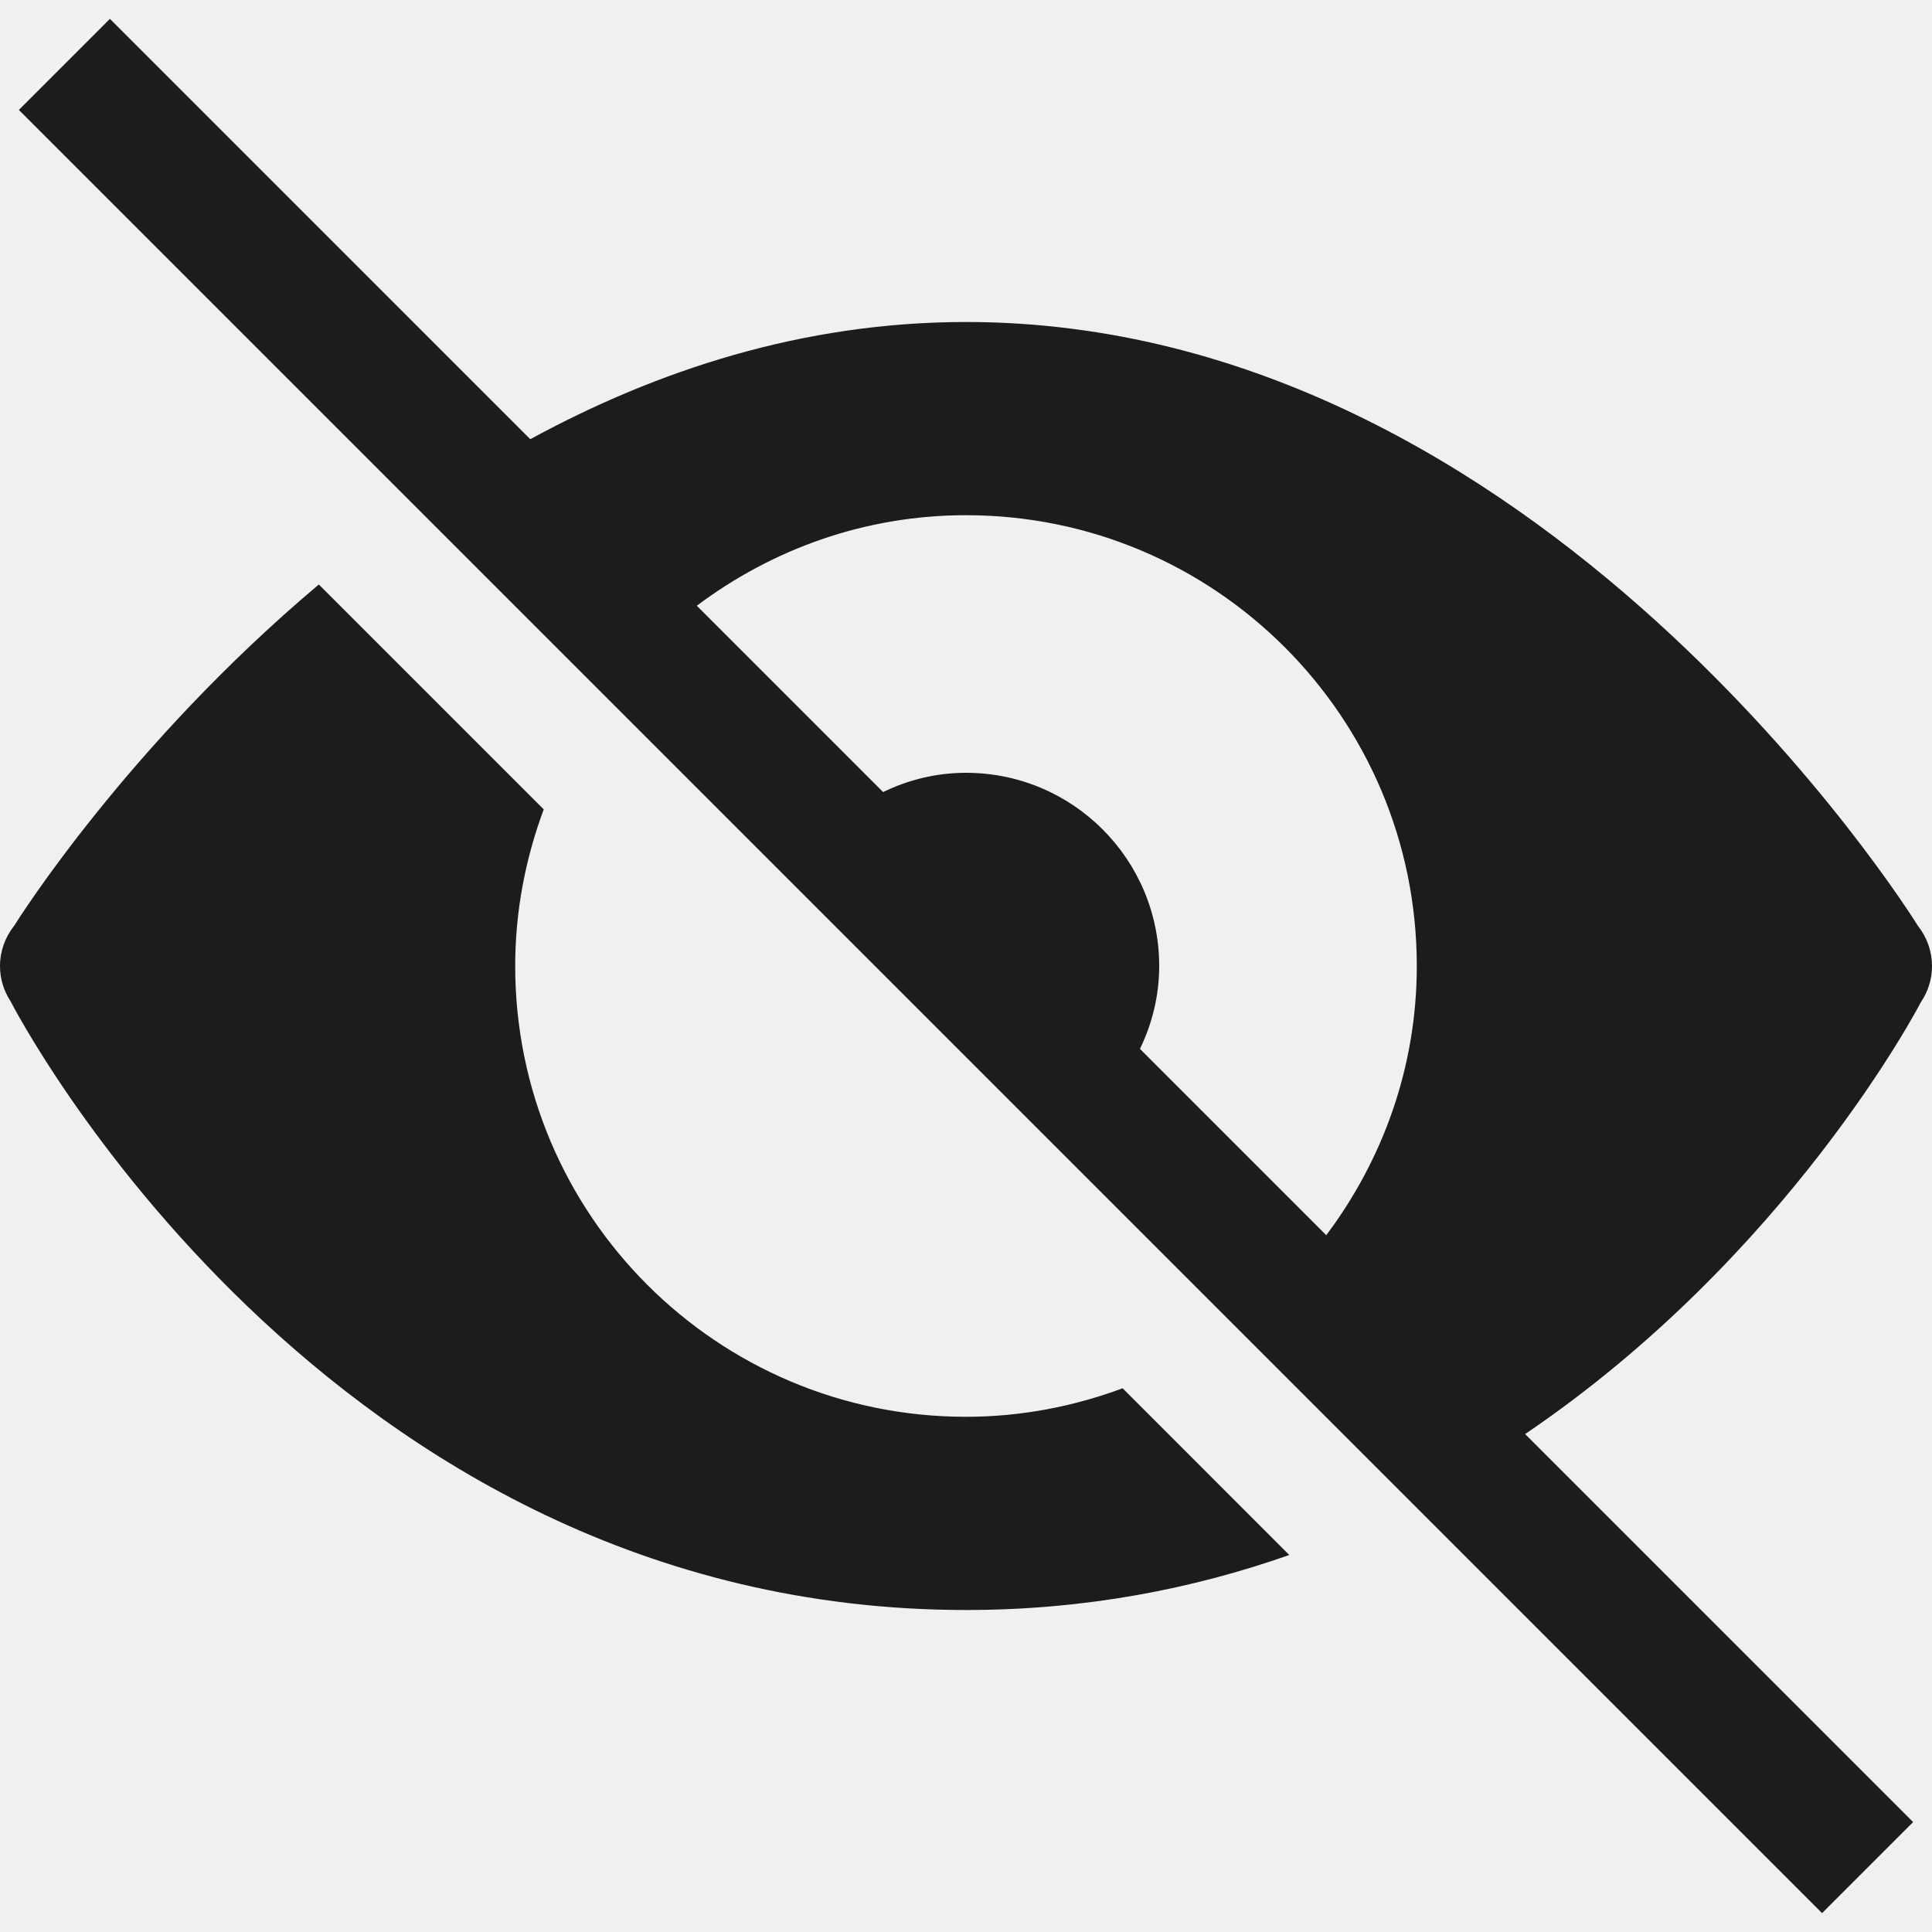
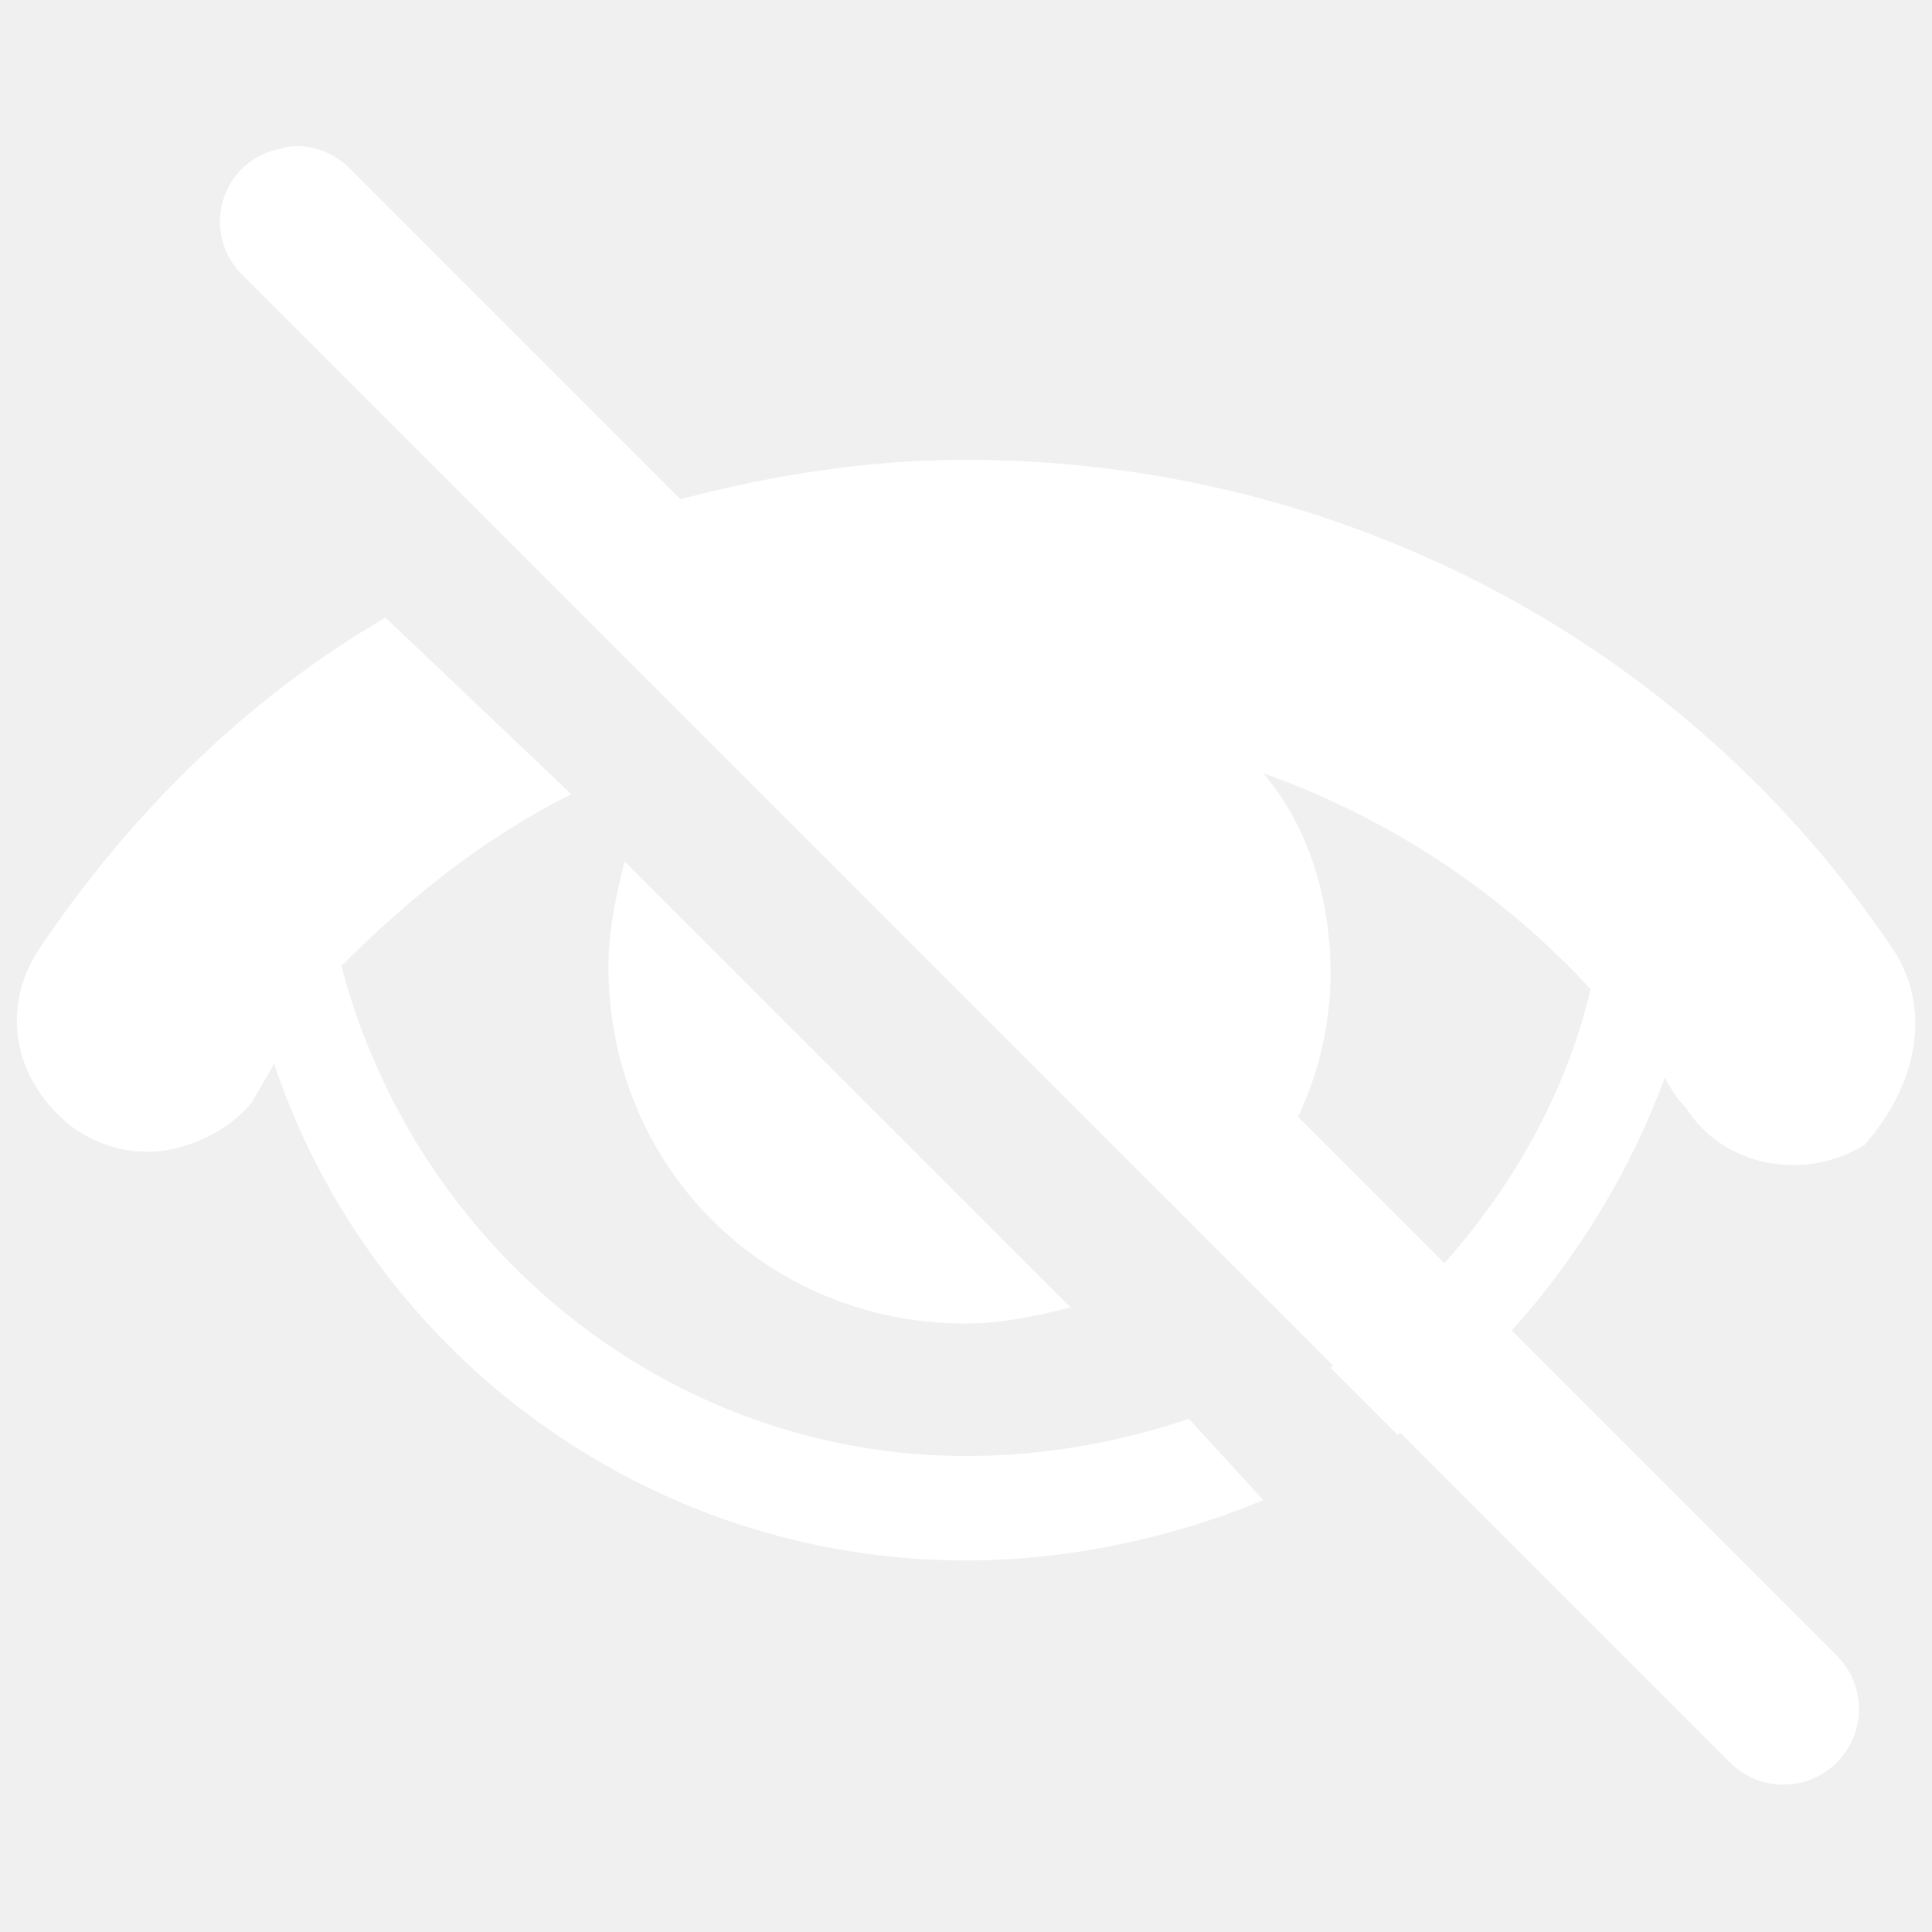
- <svg xmlns="http://www.w3.org/2000/svg" viewBox="0 0 30 30" width="60" height="60">
-   <path d="M1.707 0.293L0.293 1.707L28.293 29.707L29.707 28.293L23.682 22.268C27.777 19.494 29.799 15.617 29.826 15.564 A 1 1 0 0 0 30 15 A 1 1 0 0 0 29.783 14.379C29.679 14.211 23.918 5 15 5C12.47 5 10.199 5.75 8.234 6.82L1.707 0.293 z M 15 8C18.866 8 22 11.134 22 15C22 16.572 21.47 18.013 20.594 19.18L17.701 16.287C17.89 15.898 18 15.463 18 15C18 13.343 16.657 12 15 12C14.537 12 14.102 12.11 13.713 12.299L10.82 9.406C11.987 8.53 13.428 8 15 8 z M 4.951 9.076C1.979 11.576 0.275 14.287 0.219 14.377 A 1 1 0 0 0 0 15 A 1 1 0 0 0 0.162 15.545 A 1 1 0 0 0 0.166 15.551C0.183 15.586 5.019 25 15 25C16.85 25 18.521 24.673 20.02 24.146L17.432 21.557C16.673 21.839 15.856 22 15 22C11.134 22 8 18.866 8 15C8 14.144 8.161 13.327 8.443 12.568L4.951 9.076 z" fill="#1C1C1C" />
+ <svg xmlns="http://www.w3.org/2000/svg" viewBox="0 0 26 26" width="50" height="50">
+   <path d="M3.906 1.969C3.863 1.977 3.82 1.988 3.781 2C3.406 2.066 3.105 2.34 3 2.703C2.895 3.07 3.004 3.461 3.281 3.719L17.938 18.375C17.926 18.383 17.918 18.398 17.906 18.406L18.812 19.312C18.824 19.305 18.832 19.289 18.844 19.281L23.281 23.719C23.68 24.117 24.32 24.117 24.719 23.719C25.117 23.32 25.117 22.68 24.719 22.281L20.344 17.906C21.238 16.914 21.945 15.75 22.406 14.5C22.508 14.699 22.586 14.805 22.688 14.906C23.188 15.707 24.293 15.906 25.094 15.406C25.793 14.605 26 13.613 25.5 12.812C22.699 8.613 18 6.188 13 6.188C11.664 6.188 10.387 6.395 9.156 6.719L4.719 2.281C4.512 2.059 4.211 1.945 3.906 1.969 Z M 5.188 8.312C3.289 9.414 1.699 11.012 0.5 12.812C0 13.613 0.199 14.586 1 15.188C1.301 15.387 1.602 15.5 2 15.5C2.5 15.5 3.105 15.211 3.406 14.812C3.508 14.613 3.586 14.512 3.688 14.312C4.988 18.211 8.699 21 13 21C14.398 21 15.801 20.688 17 20.188L16 19.094C15.102 19.395 14.102 19.594 13 19.594C9 19.594 5.594 16.801 4.594 13C5.492 12.102 6.488 11.289 7.688 10.688 Z M 17 10.406C18.699 11.008 20.207 12.012 21.406 13.312C21.074 14.711 20.363 15.957 19.438 17L17.469 15.031C17.742 14.445 17.906 13.793 17.906 13.094C17.906 12.094 17.602 11.105 17 10.406 Z M 8.406 11.594C8.305 11.992 8.188 12.5 8.188 13C8.188 15.699 10.301 17.812 13 17.812C13.5 17.812 14.008 17.695 14.406 17.594Z" fill="#FFFFFF" />
</svg>
